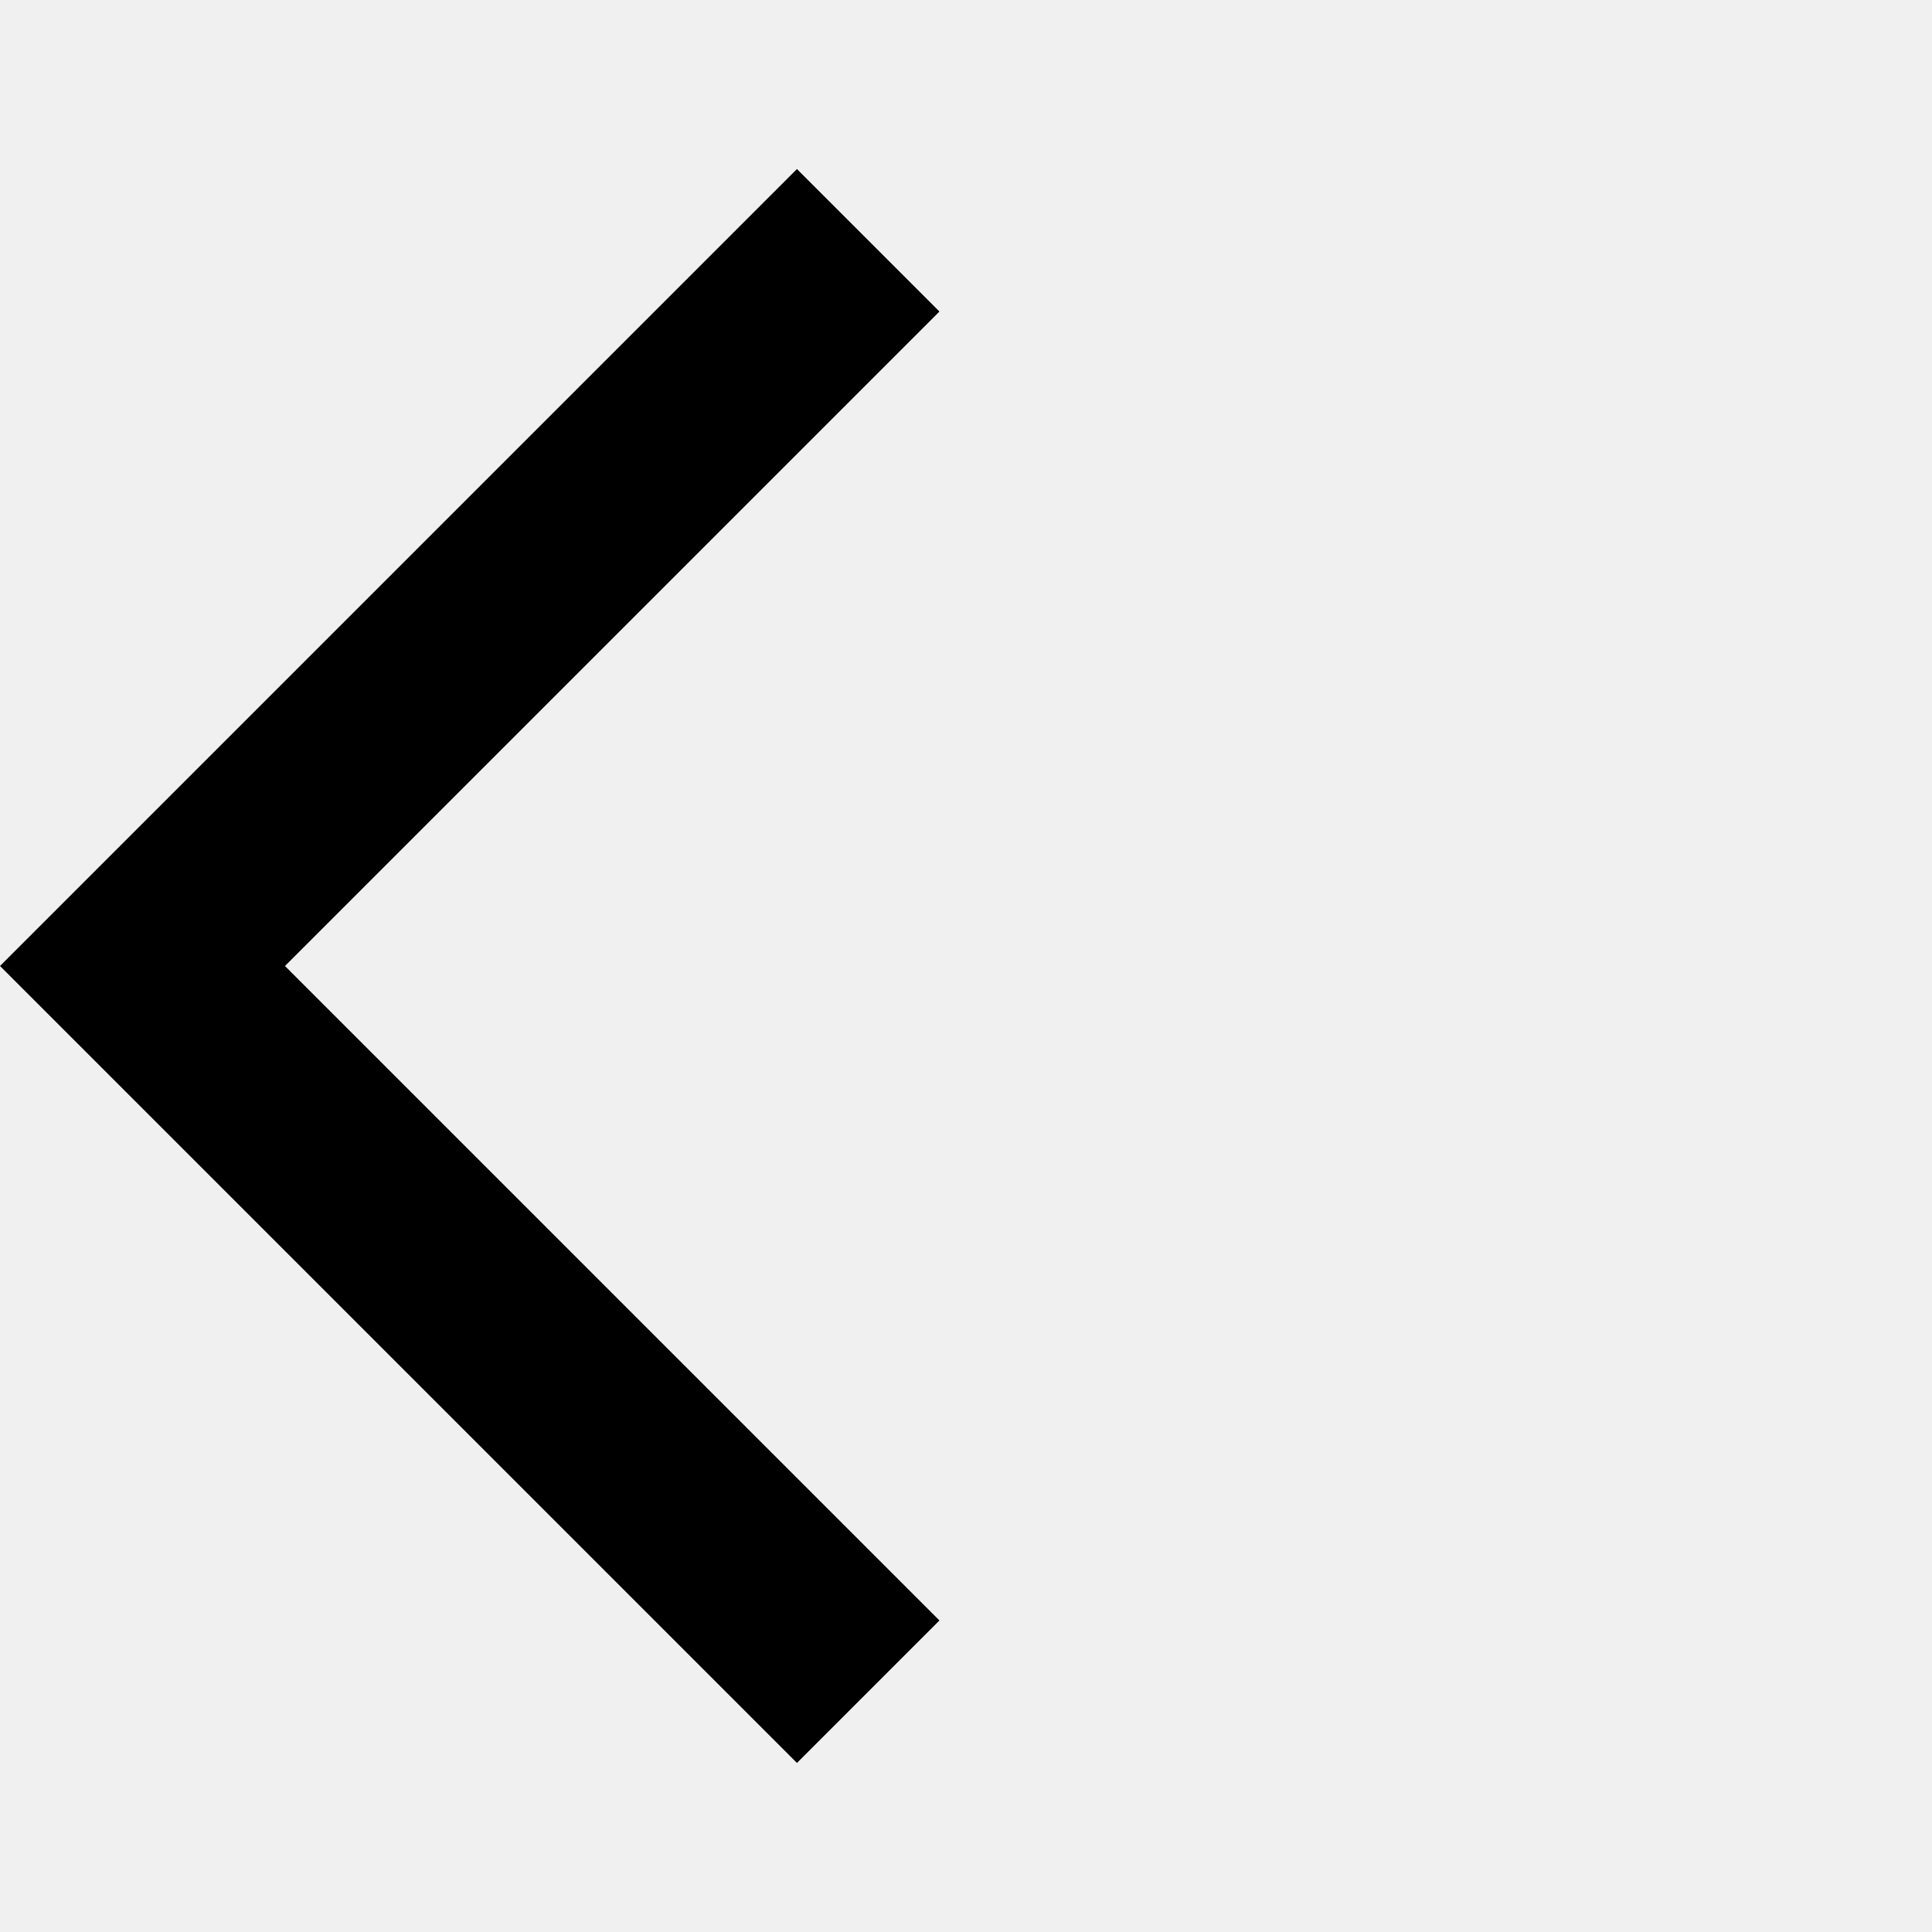
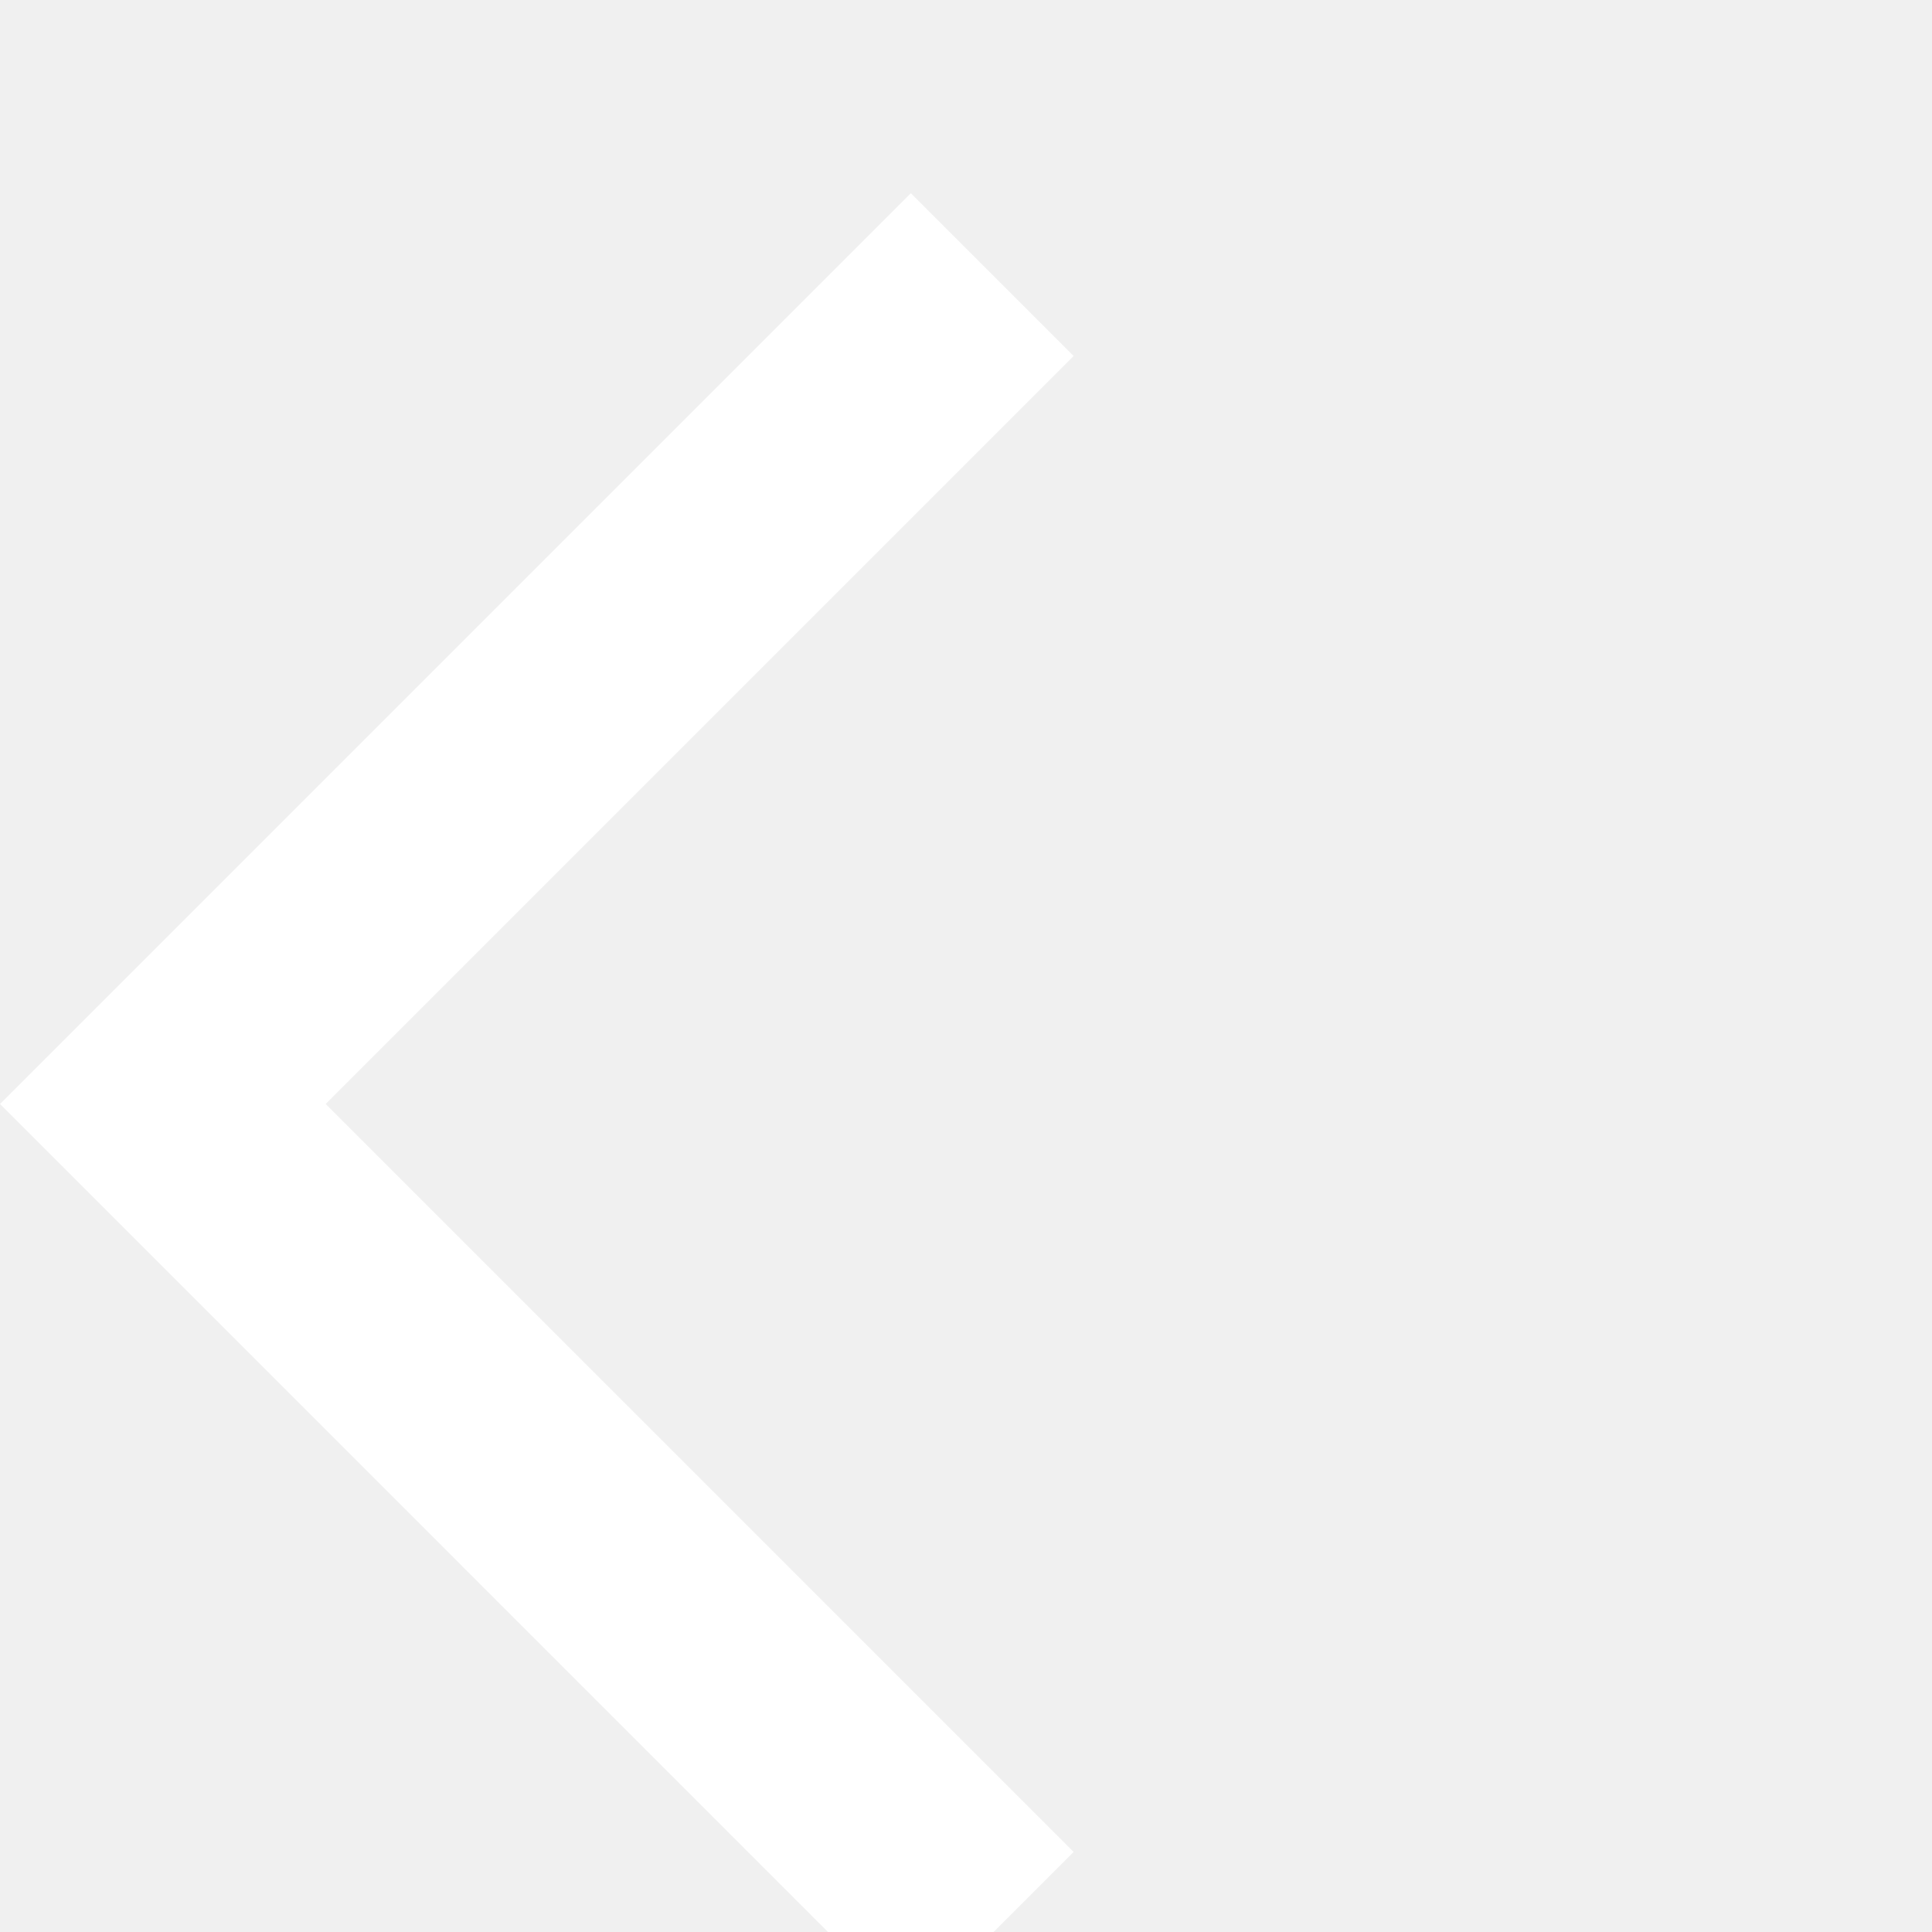
- <svg xmlns="http://www.w3.org/2000/svg" height="24px" viewBox="0 0 24 24" width="24px" fill="#000000">
+ <svg xmlns="http://www.w3.org/2000/svg" height="13px" viewBox="0 0 21 21" width="13px" fill="#ffffff">
  <path d="M0 0h24v24H0z" fill="none" />
  <path d="M11.67 3.87L9.9 2.1 0 12l9.9 9.9 1.77-1.77L3.54 12z" />
</svg>
